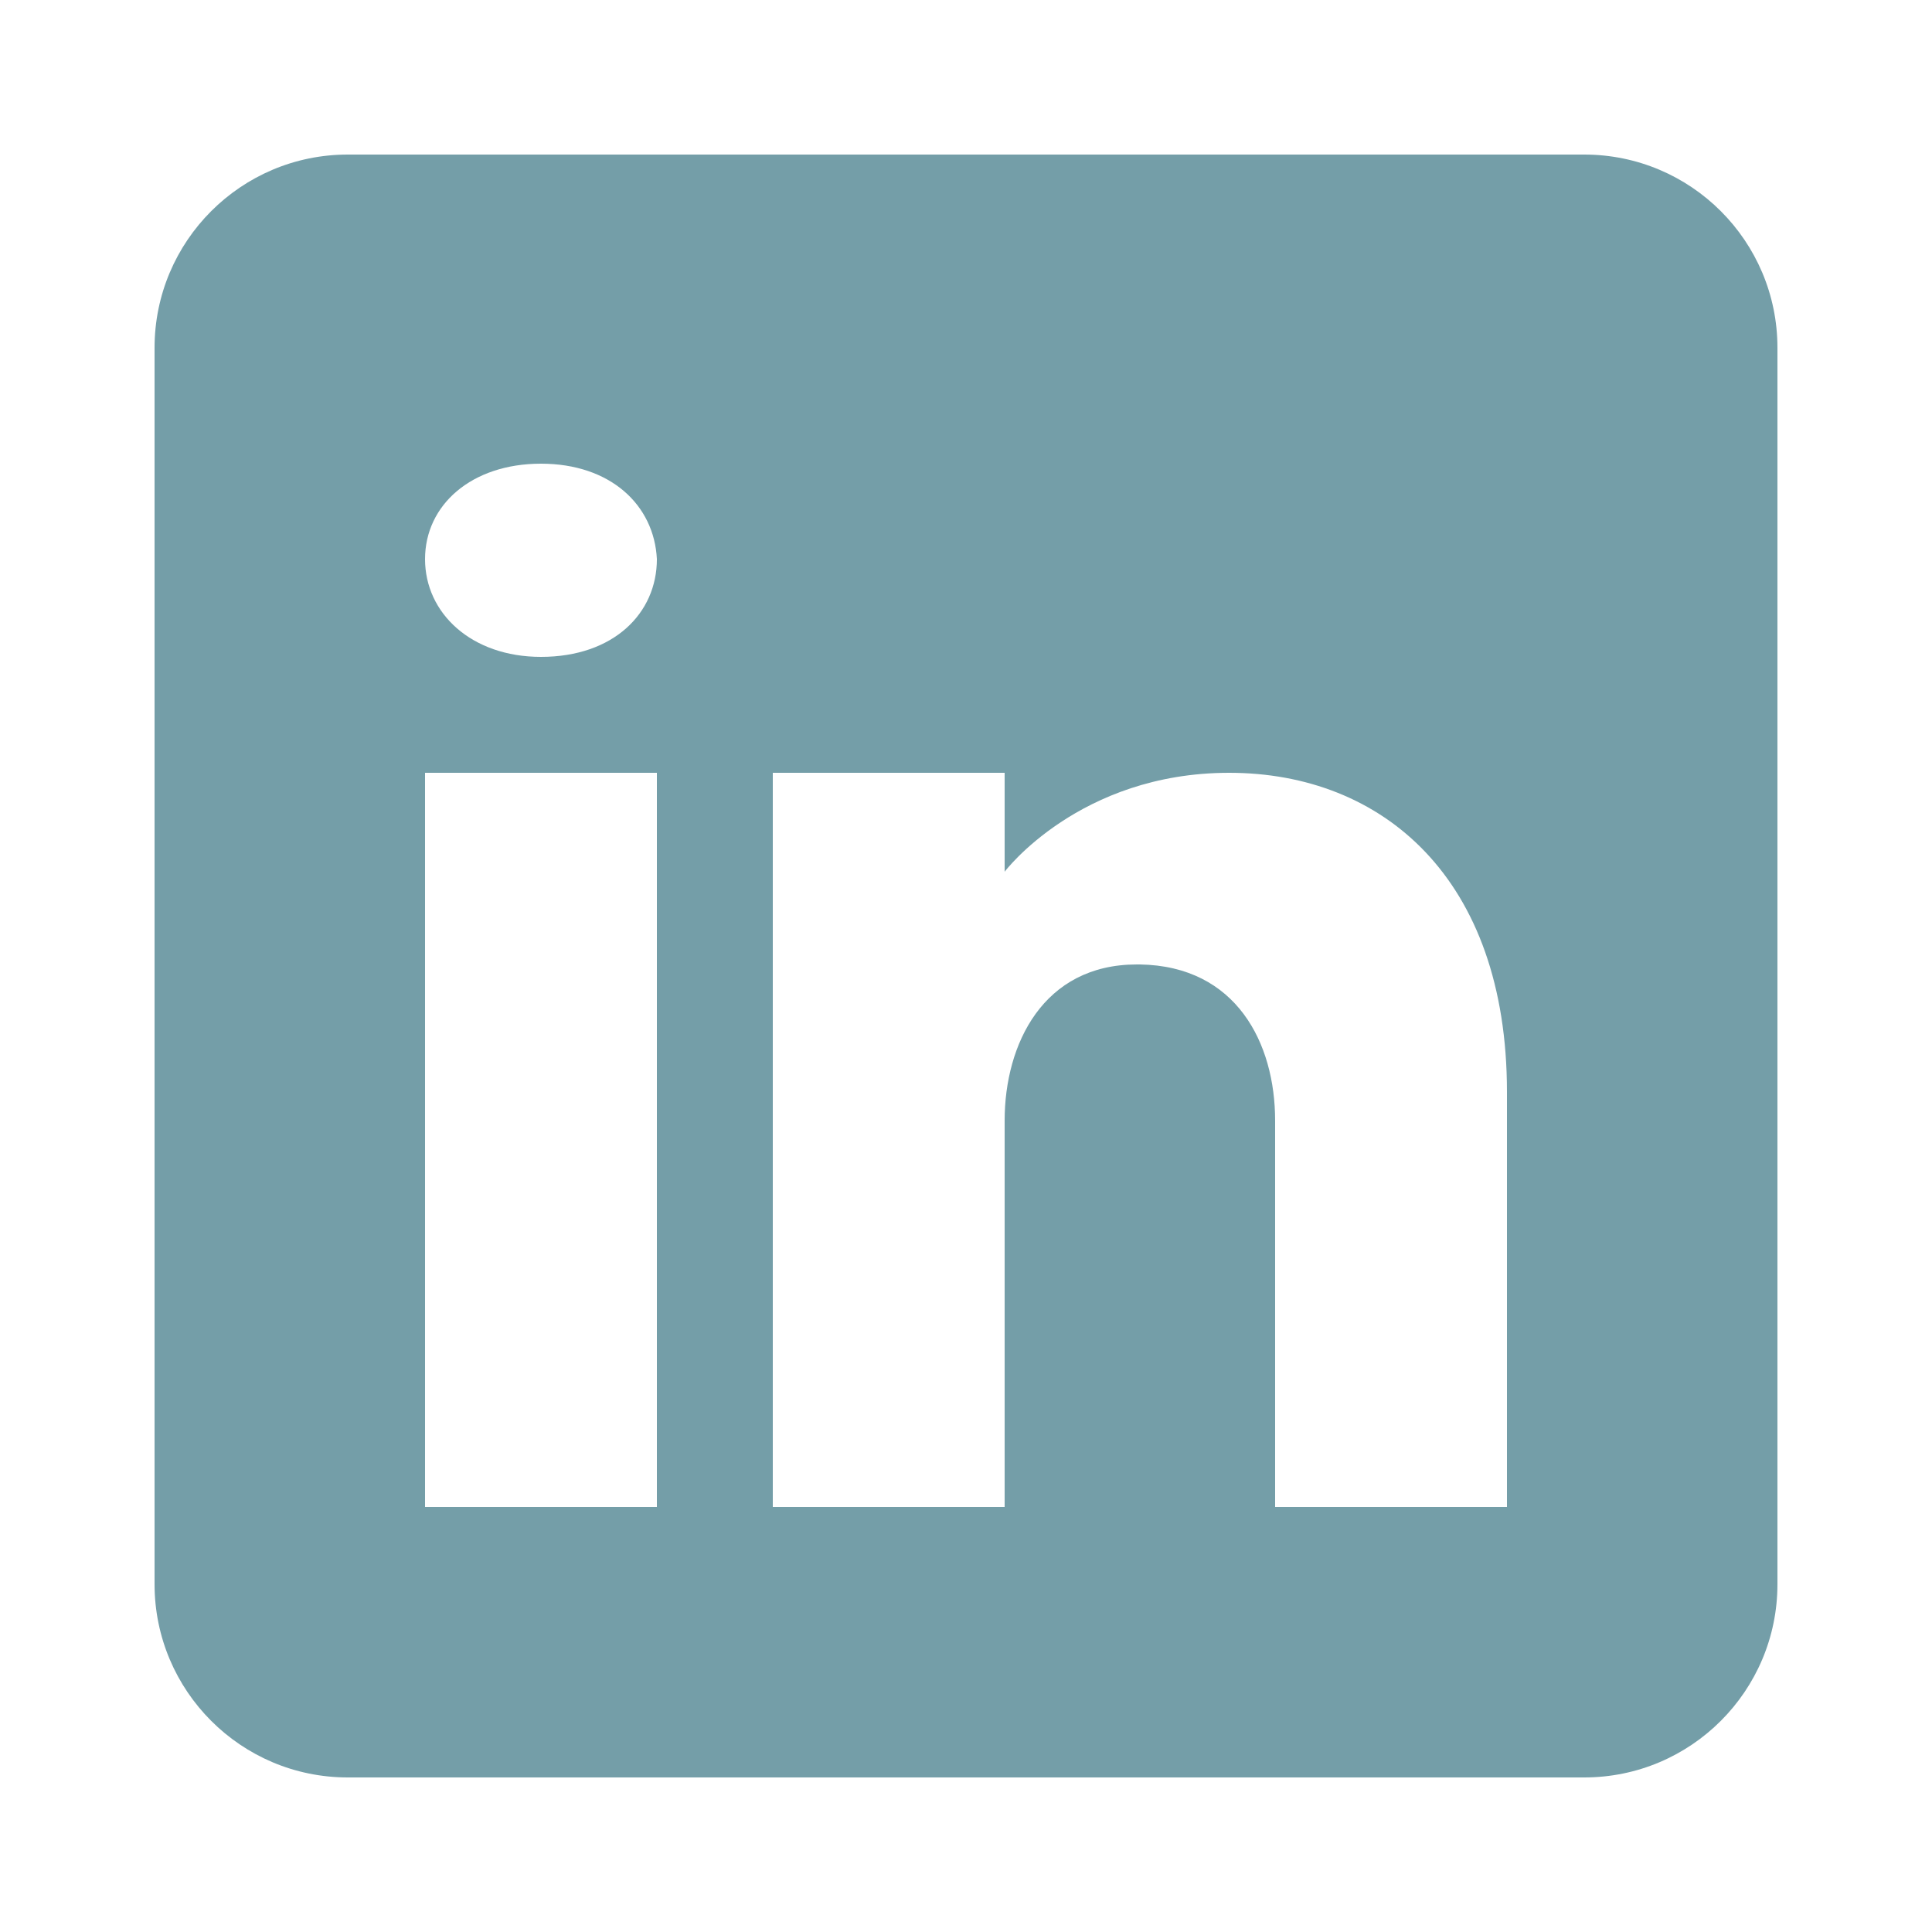
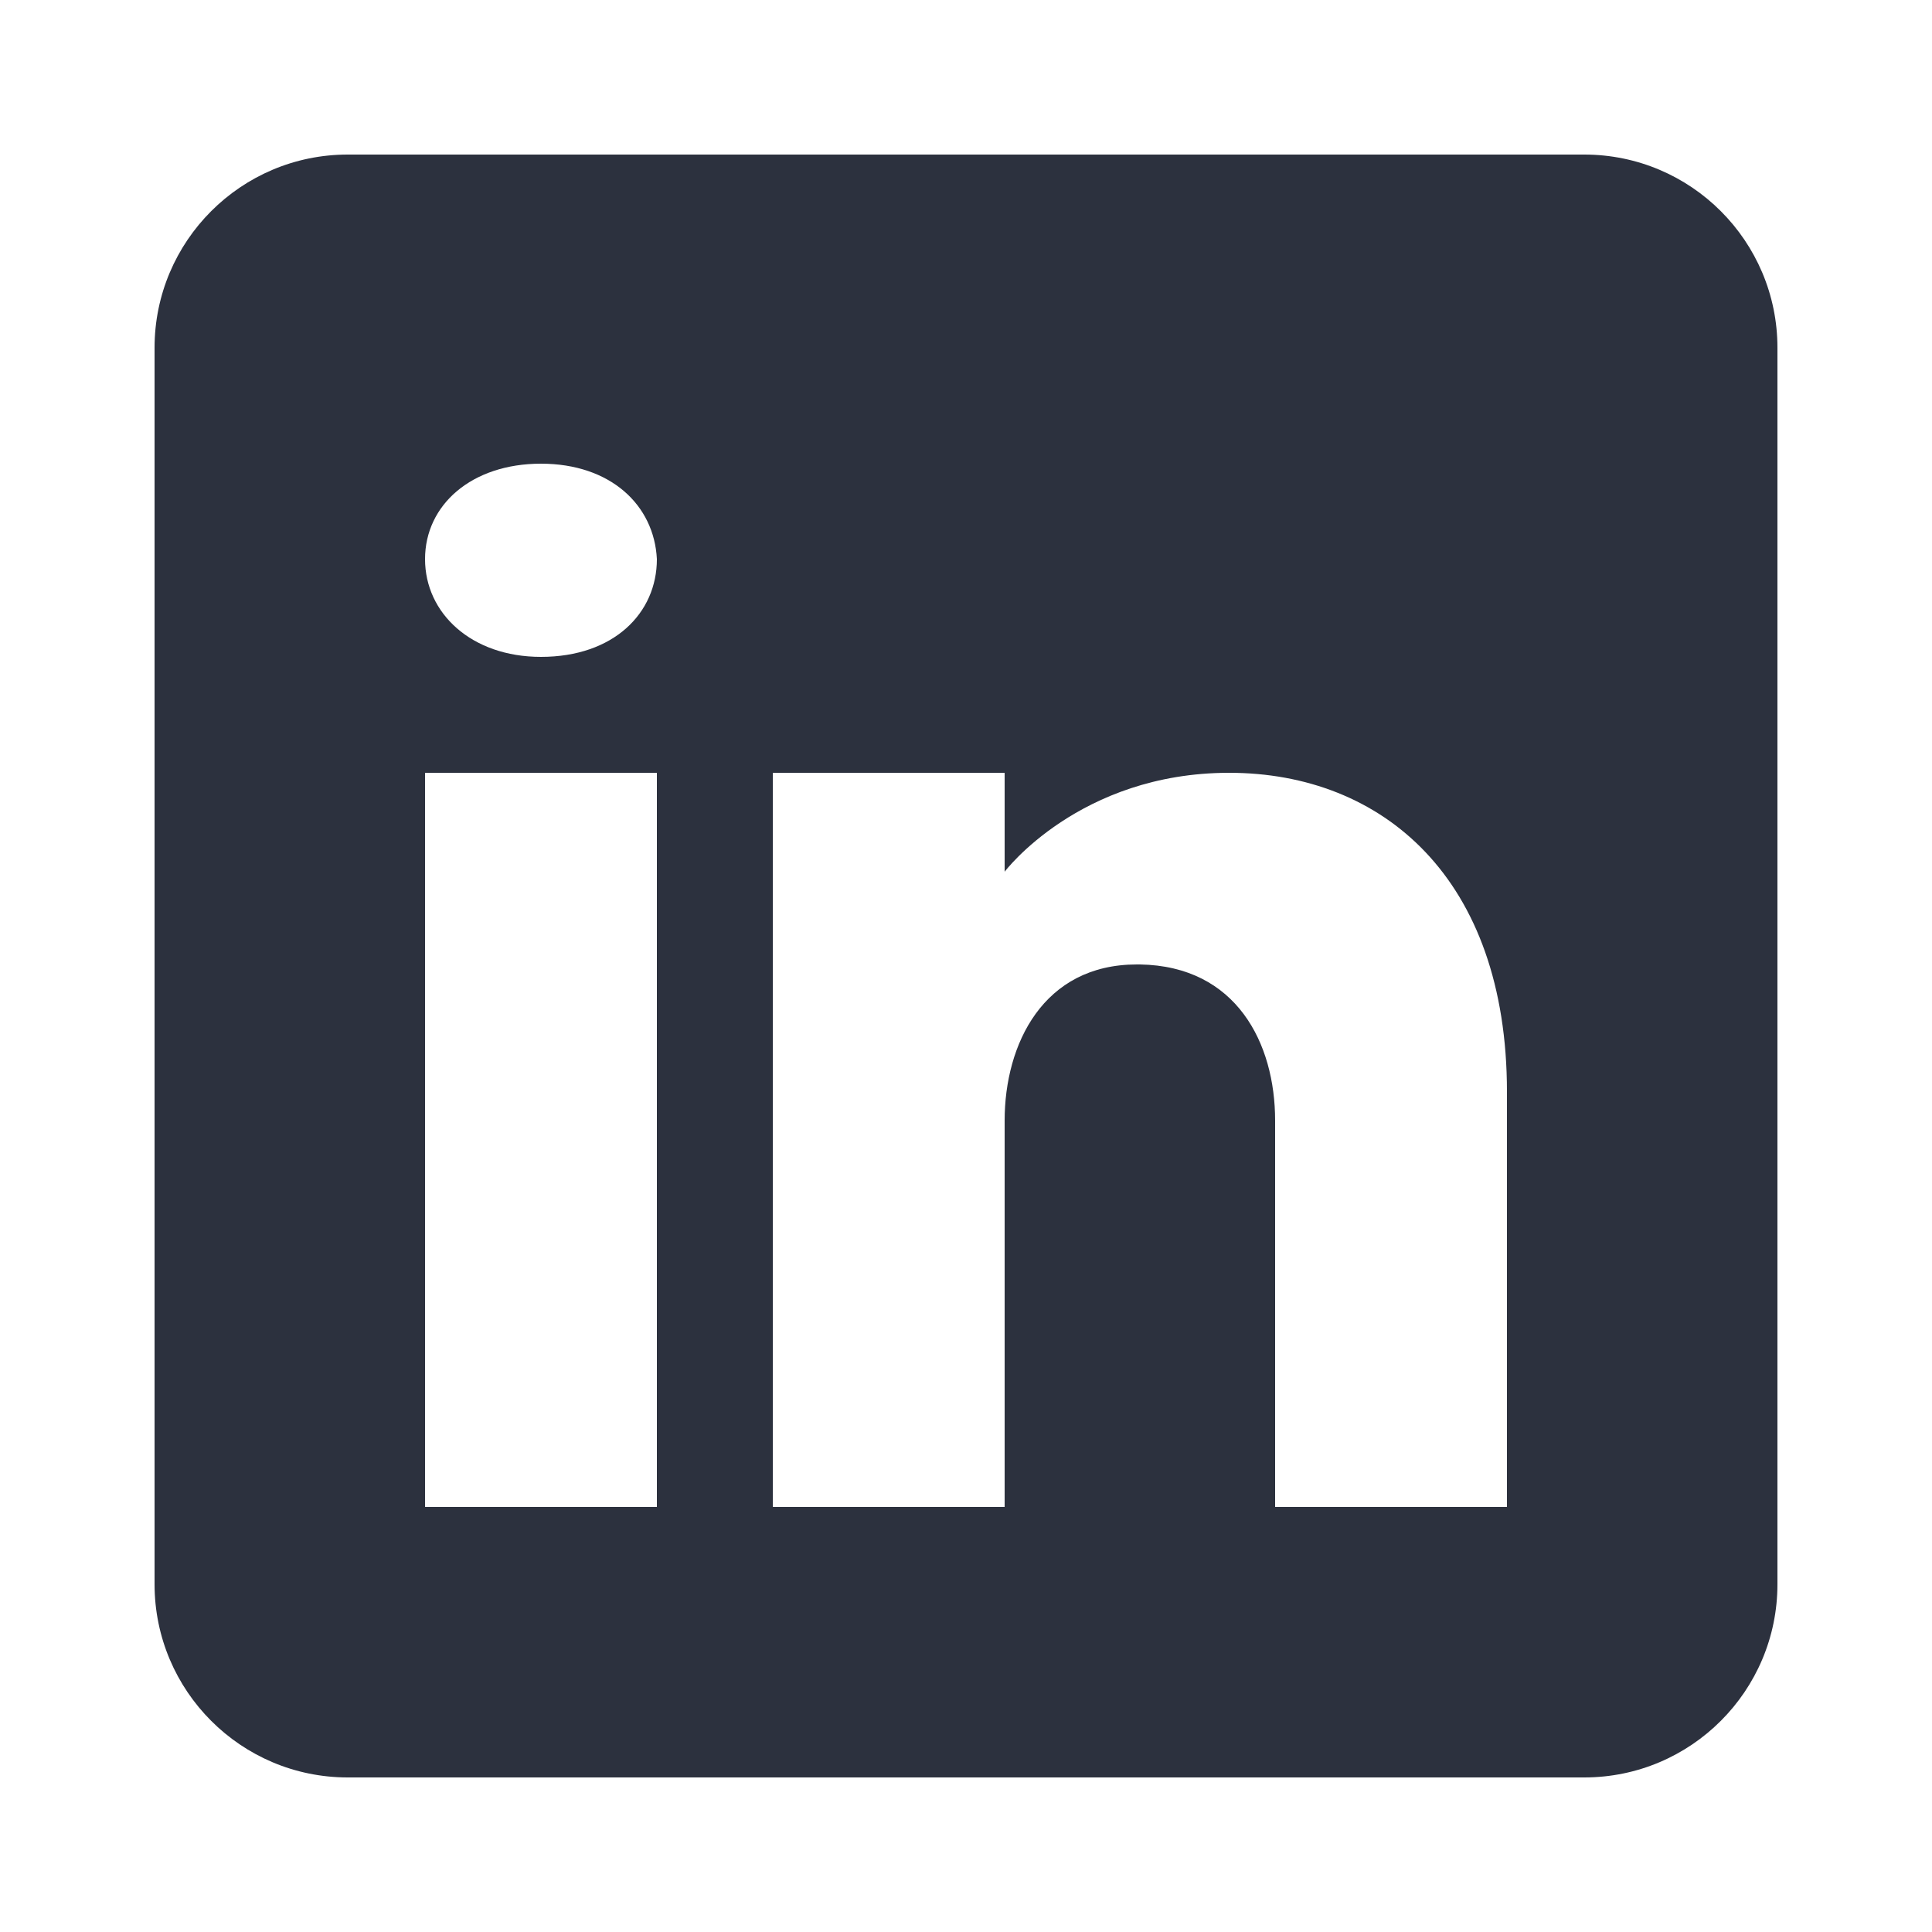
- <svg xmlns="http://www.w3.org/2000/svg" fill="#749ea8" viewBox="0 0 50 50" width="20px" height="20px">
+ <svg xmlns="http://www.w3.org/2000/svg" fill="#2c313e" viewBox="0 0 50 50" width="20px" height="20px">
  <path d="M41,4H9C6.24,4,4,6.24,4,9v32c0,2.76,2.24,5,5,5h32c2.76,0,5-2.24,5-5V9C46,6.24,43.76,4,41,4z M17,20v19h-6V20H17z M11,14.47c0-1.4,1.2-2.47,3-2.47s2.93,1.07,3,2.47c0,1.4-1.12,2.53-3,2.53C12.2,17,11,15.87,11,14.47z M39,39h-6c0,0,0-9.26,0-10 c0-2-1-4-3.5-4.04h-0.08C27,24.96,26,27.02,26,29c0,0.91,0,10,0,10h-6V20h6v2.56c0,0,1.93-2.56,5.81-2.56 c3.97,0,7.19,2.73,7.19,8.26V39z" />
</svg>
